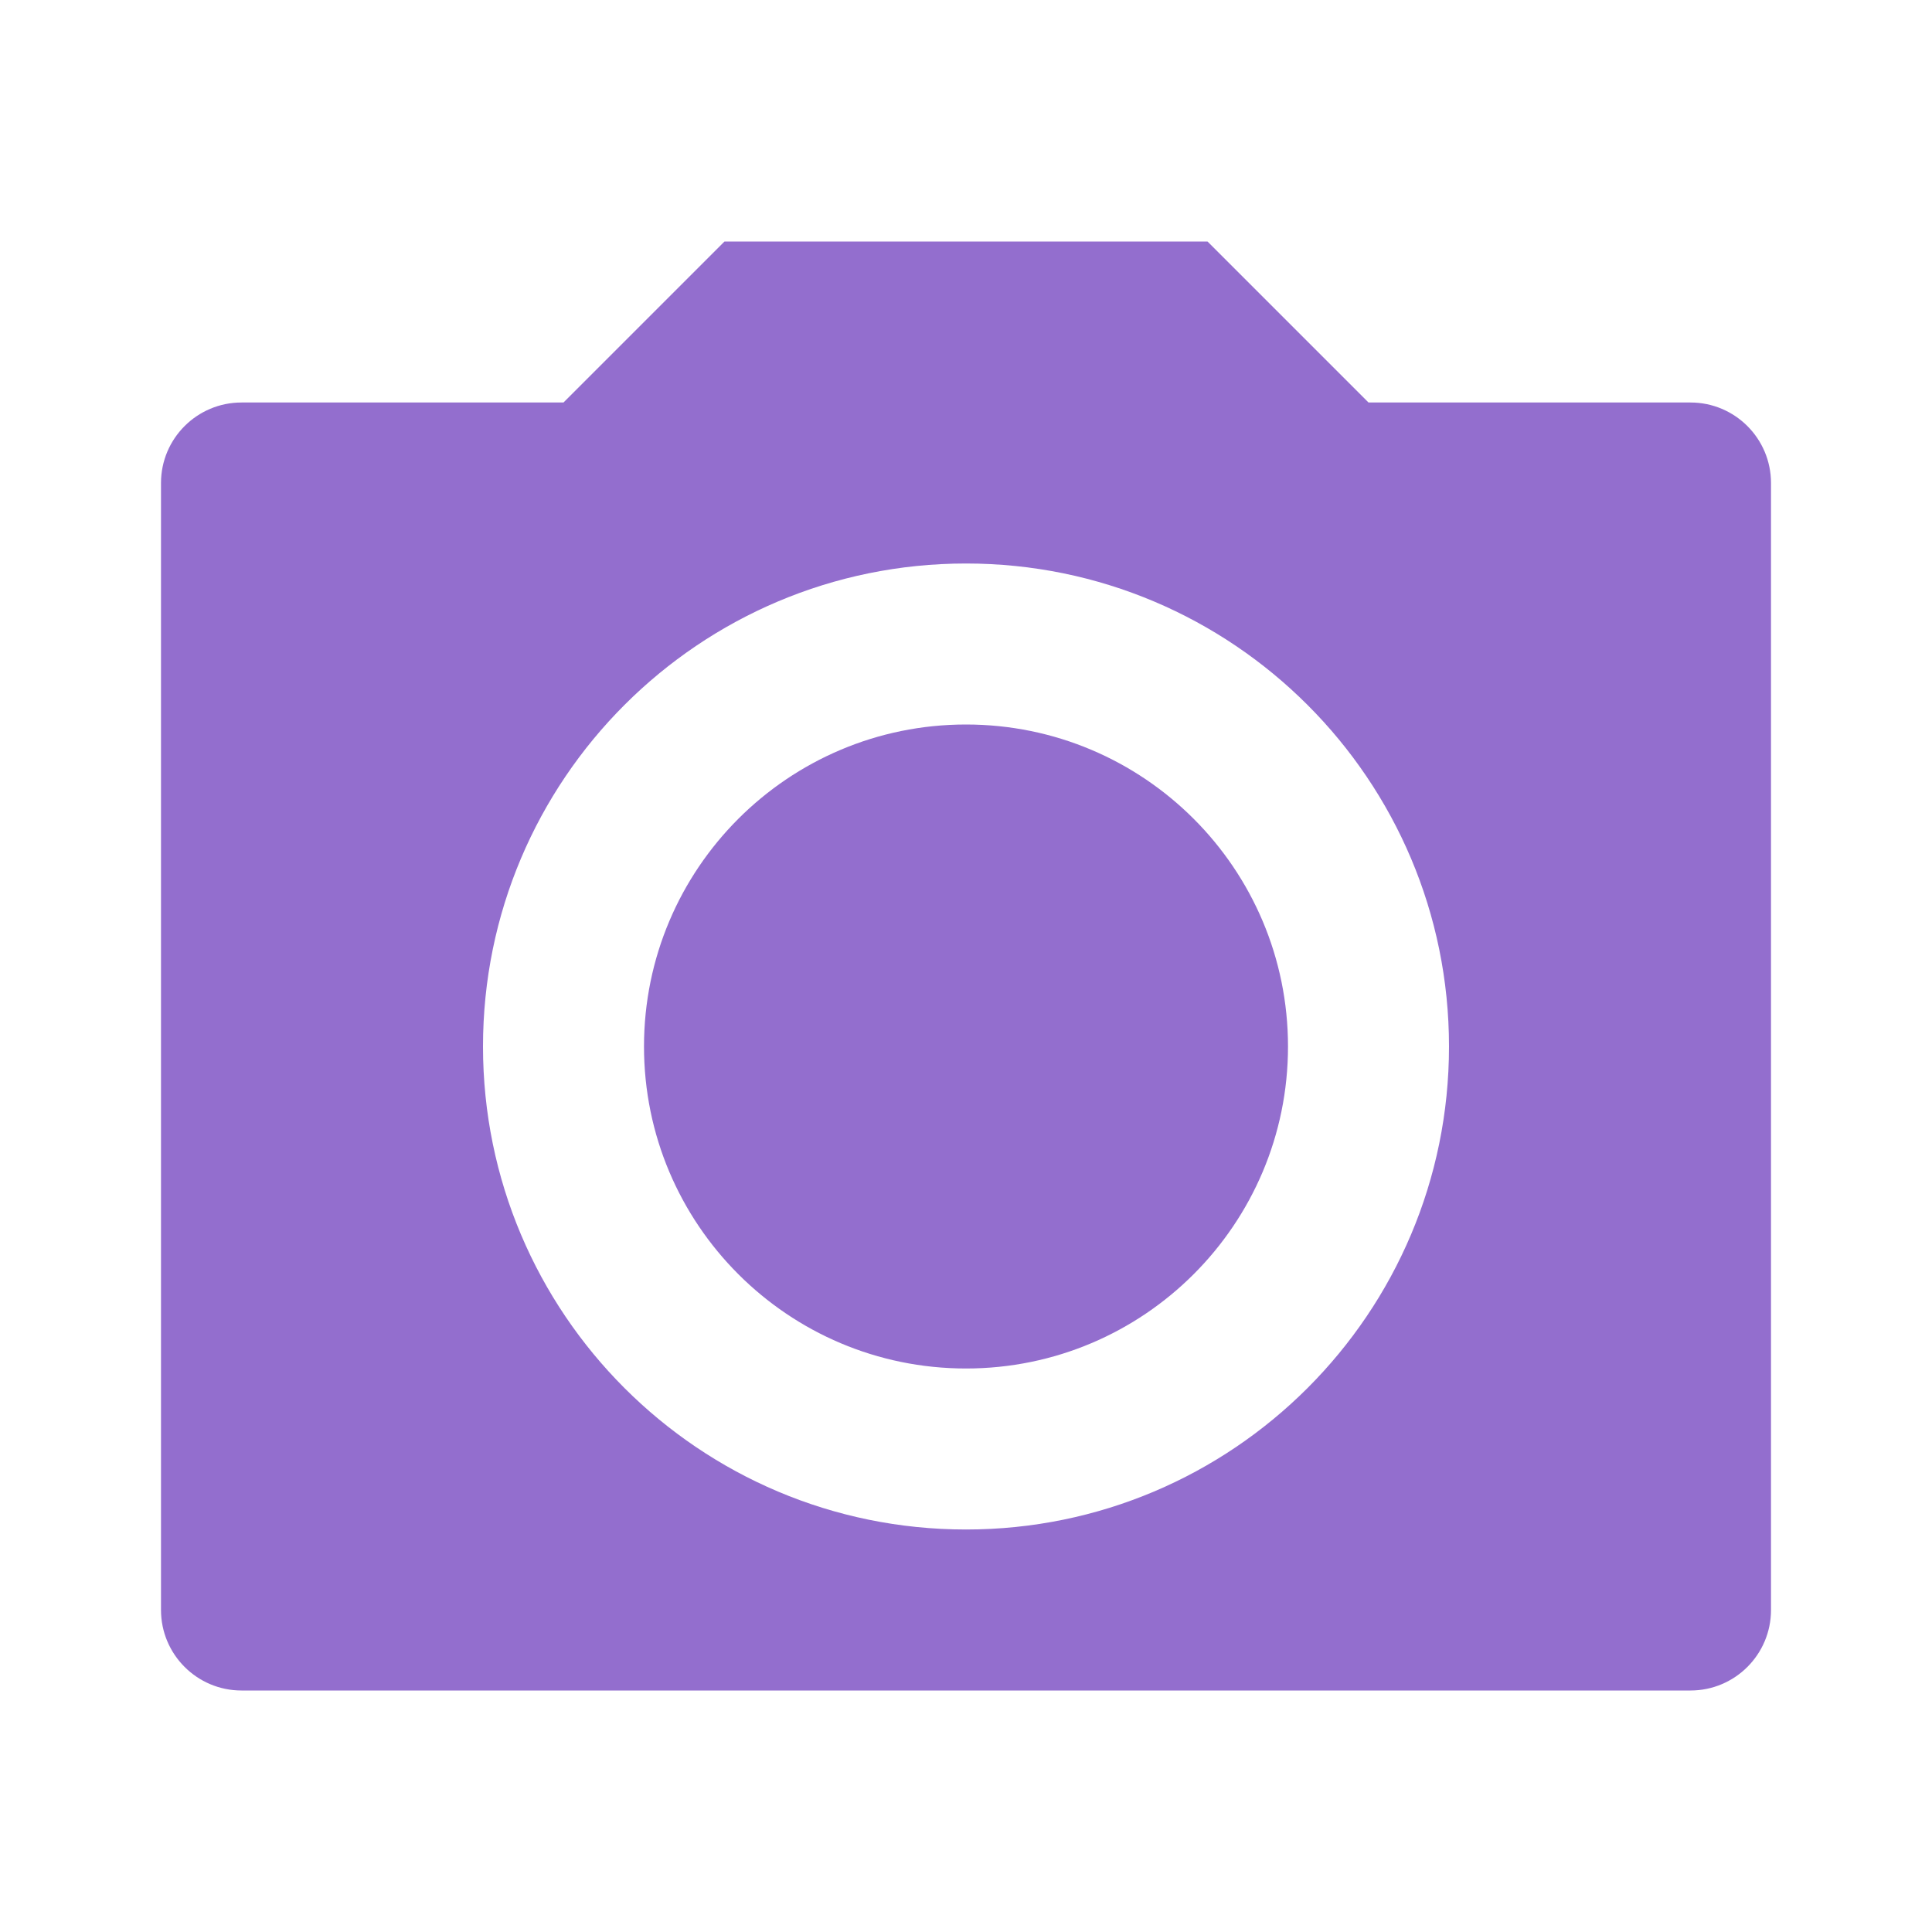
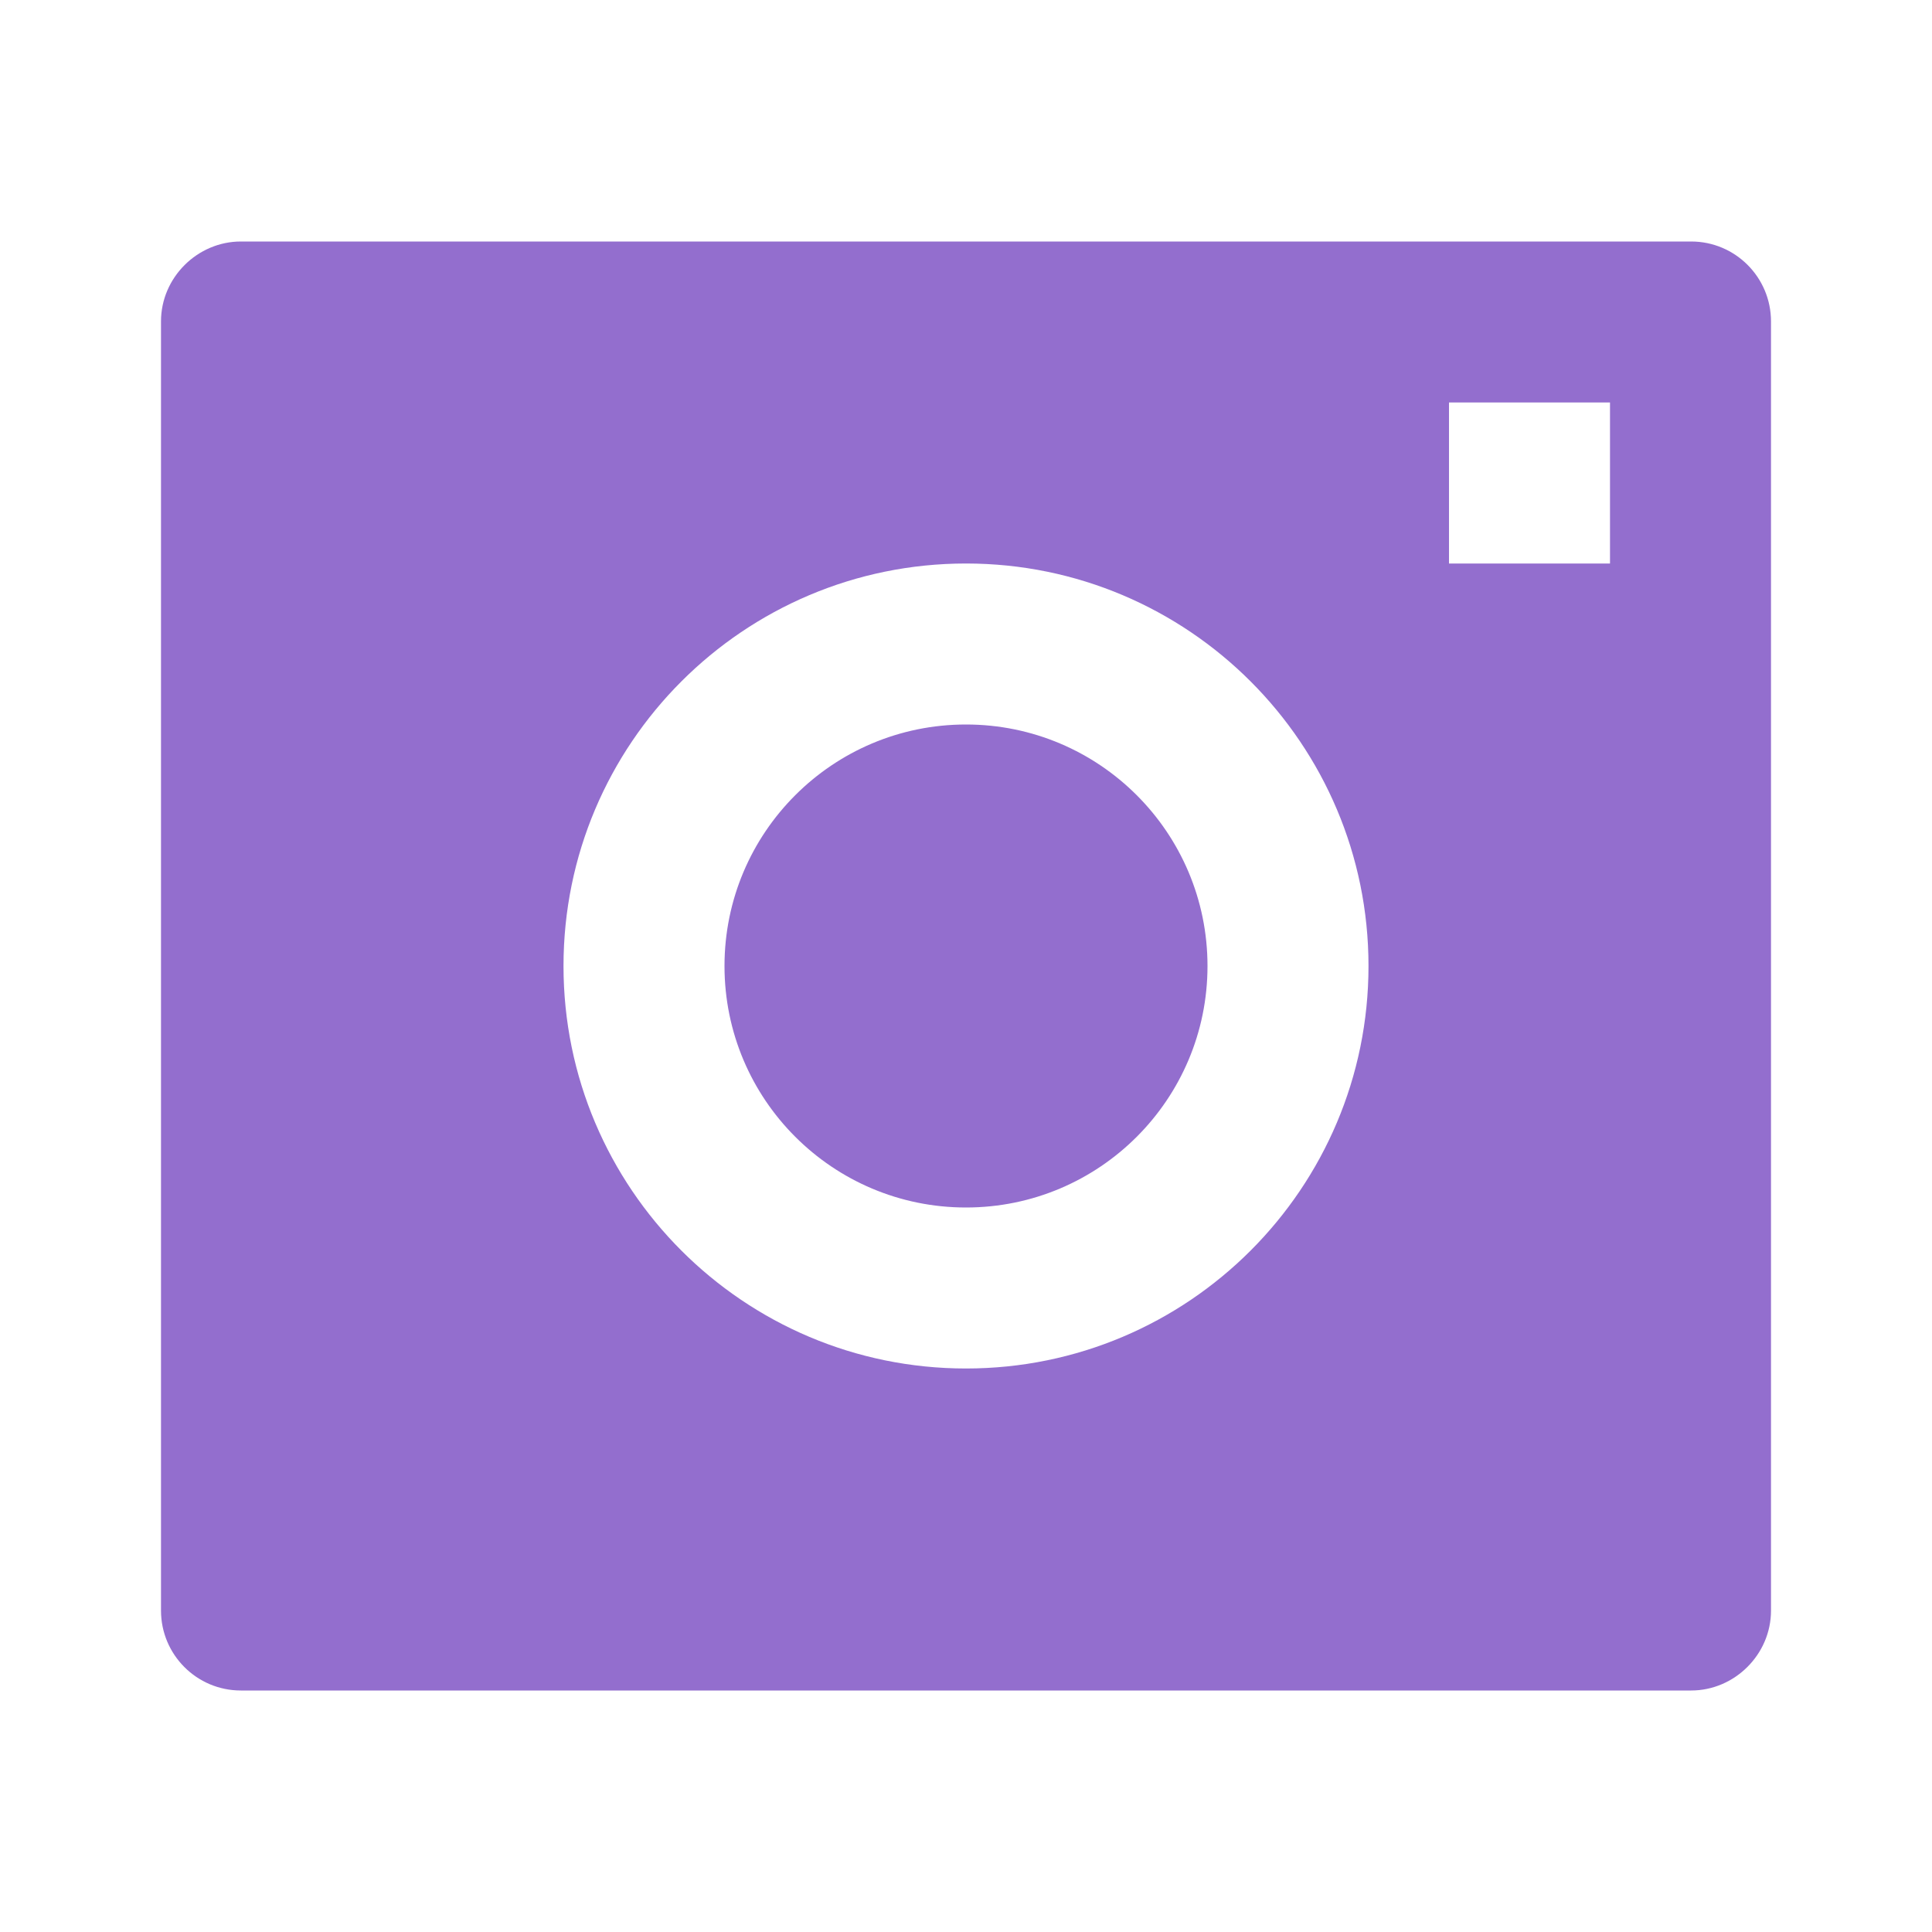
<svg xmlns="http://www.w3.org/2000/svg" viewBox="0 0 24 24">
-   <path d="M9 3H15L17 5H21C21.552 5 22 5.448 22 6V20C22 20.552 21.552 21 21 21H3C2.448 21 2 20.552 2 20V6C2 5.448 2.448 5 3 5H7L9 3ZM12 19C15.314 19 18 16.314 18 13C18 9.686 15.314 7 12 7C8.686 7 6 9.686 6 13C6 16.314 8.686 19 12 19ZM12 17C9.791 17 8 15.209 8 13C8 10.791 9.791 9 12 9C14.209 9 16 10.791 16 13C16 15.209 14.209 17 12 17Z" style="fill:rgba(147,110,206,1);" />
+   <path d="M2 3.993C2 3.445 2.455 3 2.992 3H21.008C21.556 3 22 3.445 22 3.993V20.007C22 20.555 21.545 21 21.008 21H2.992C2.444 21 2 20.555 2 20.007V3.993ZM12 15C10.343 15 9 13.657 9 12C9 10.343 10.343 9 12 9C13.657 9 15 10.343 15 12C15 13.657 13.657 15 12 15ZM12 17C14.761 17 17 14.761 17 12C17 9.239 14.761 7 12 7C9.239 7 7 9.239 7 12C7 14.761 9.239 17 12 17ZM18 5V7H20V5H18Z" style="fill:rgba(147,110,206,1);" />
</svg>
